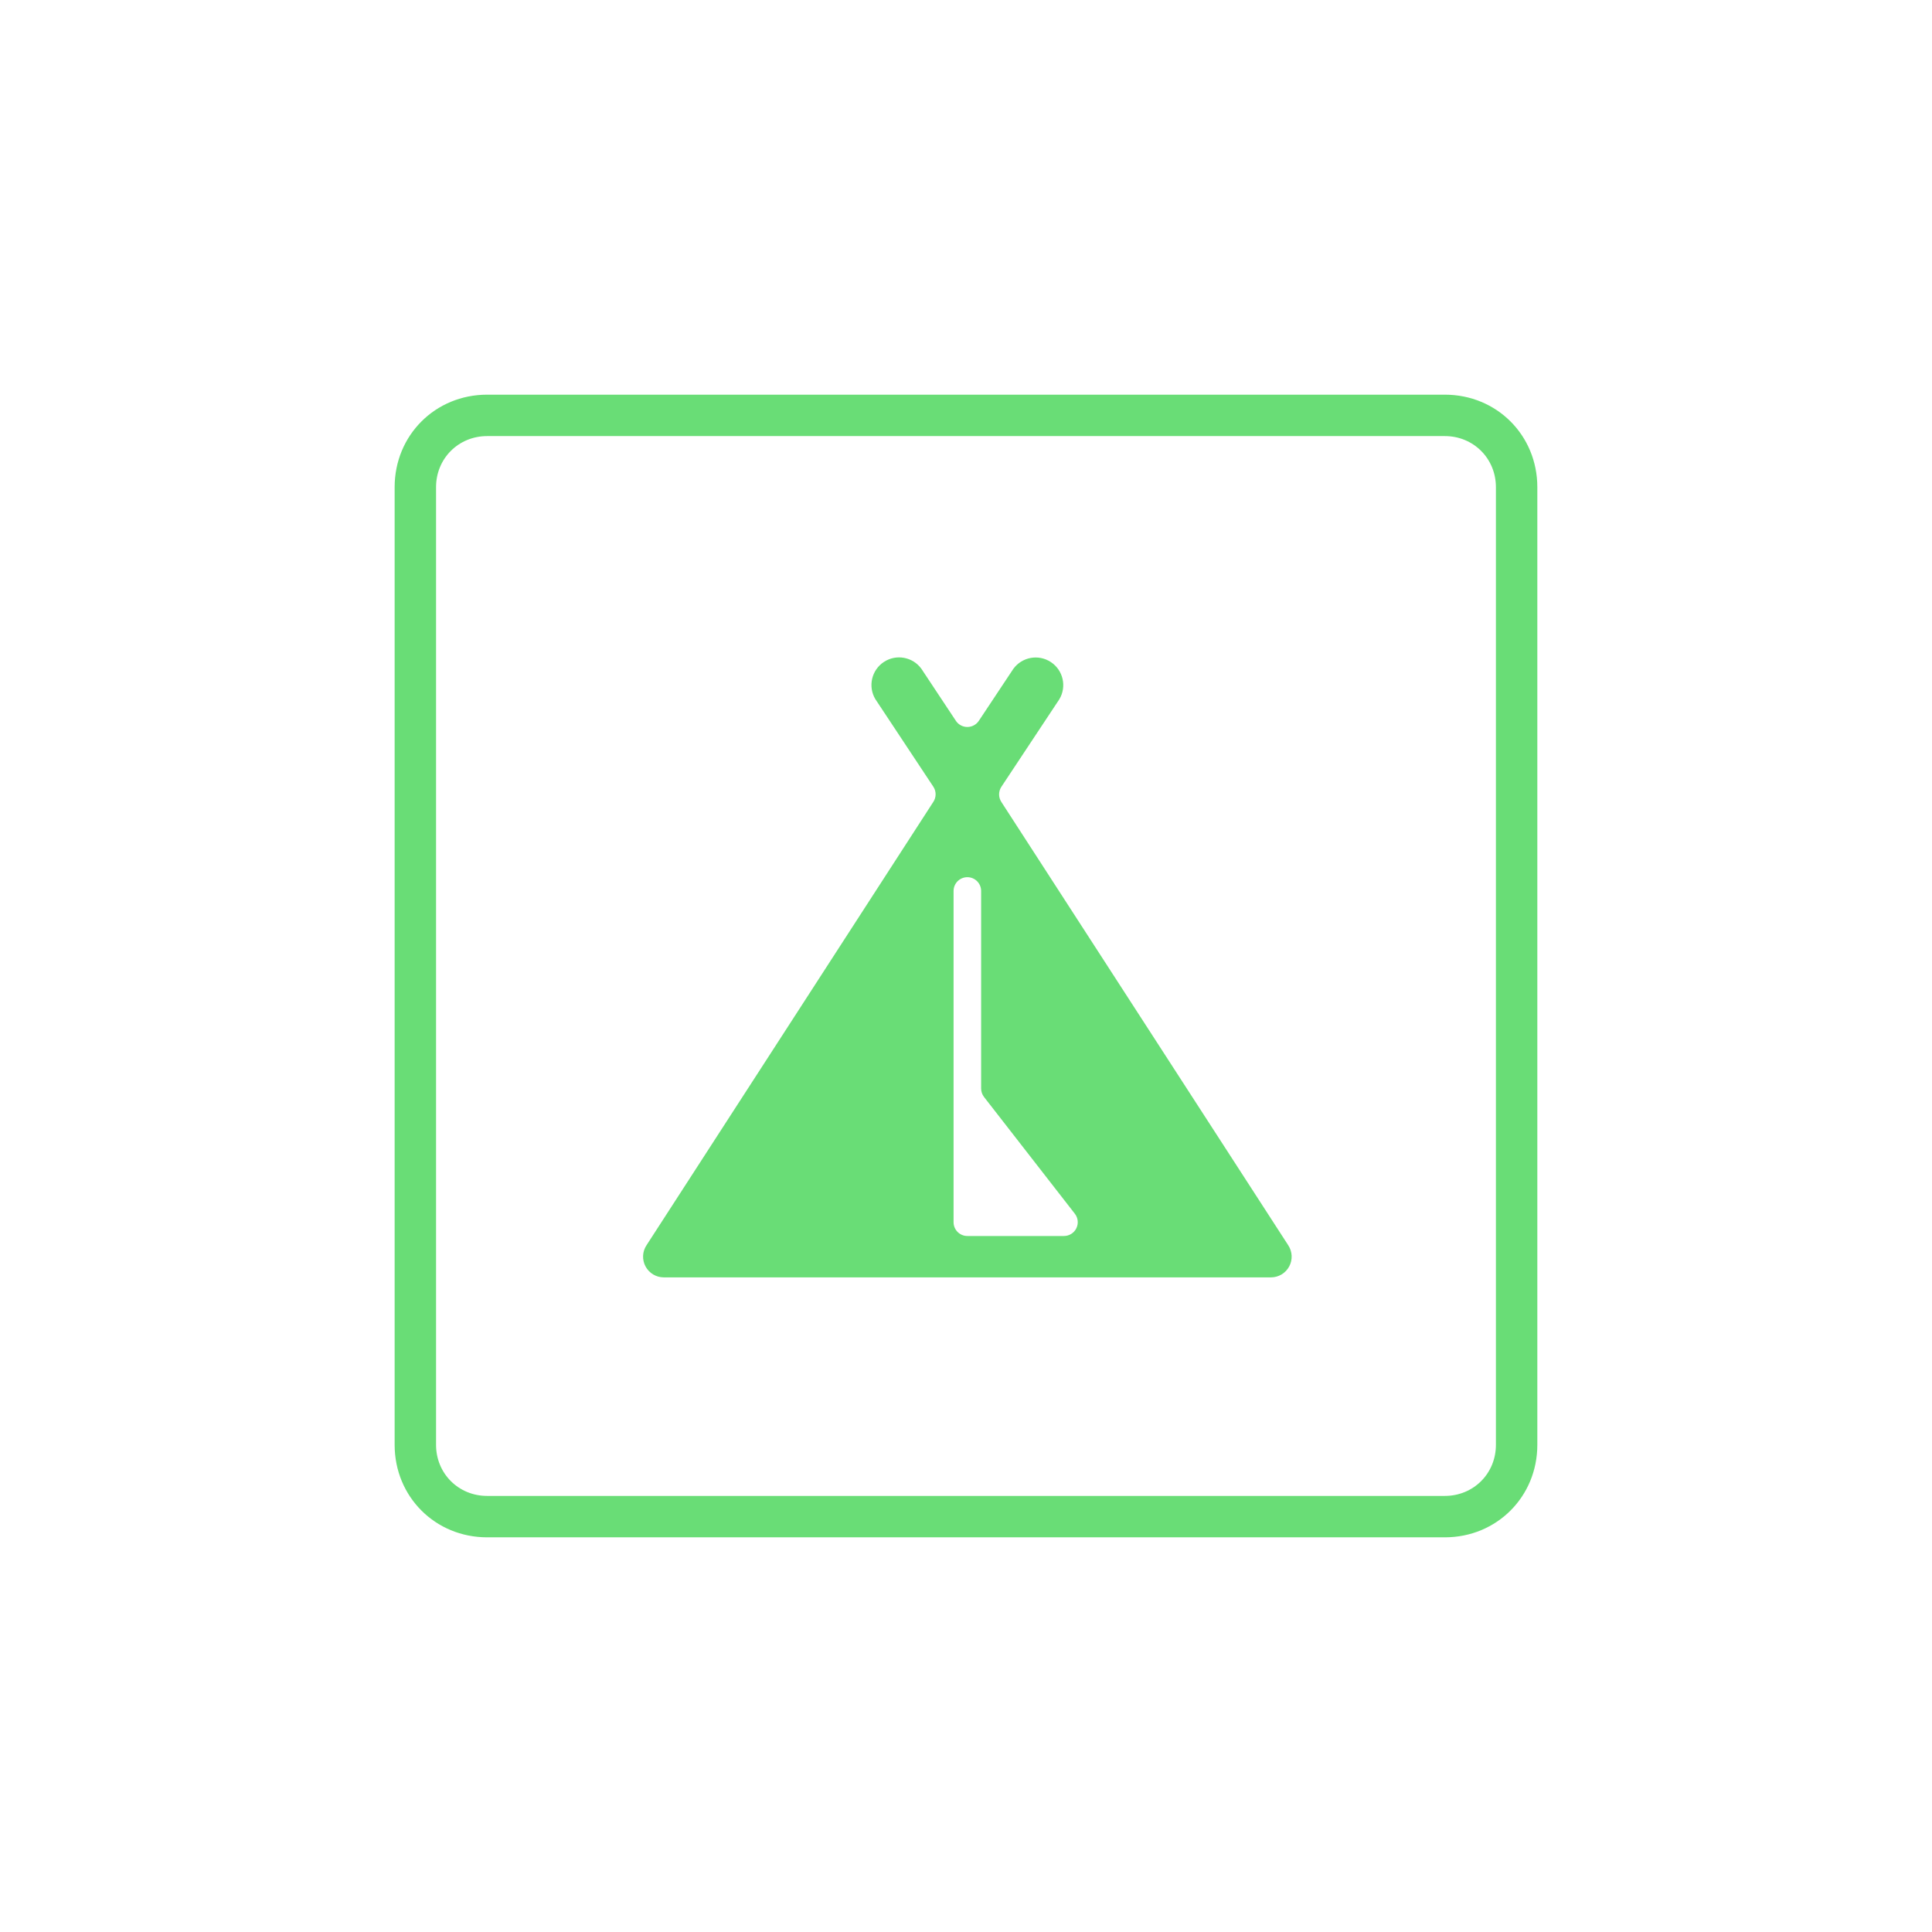
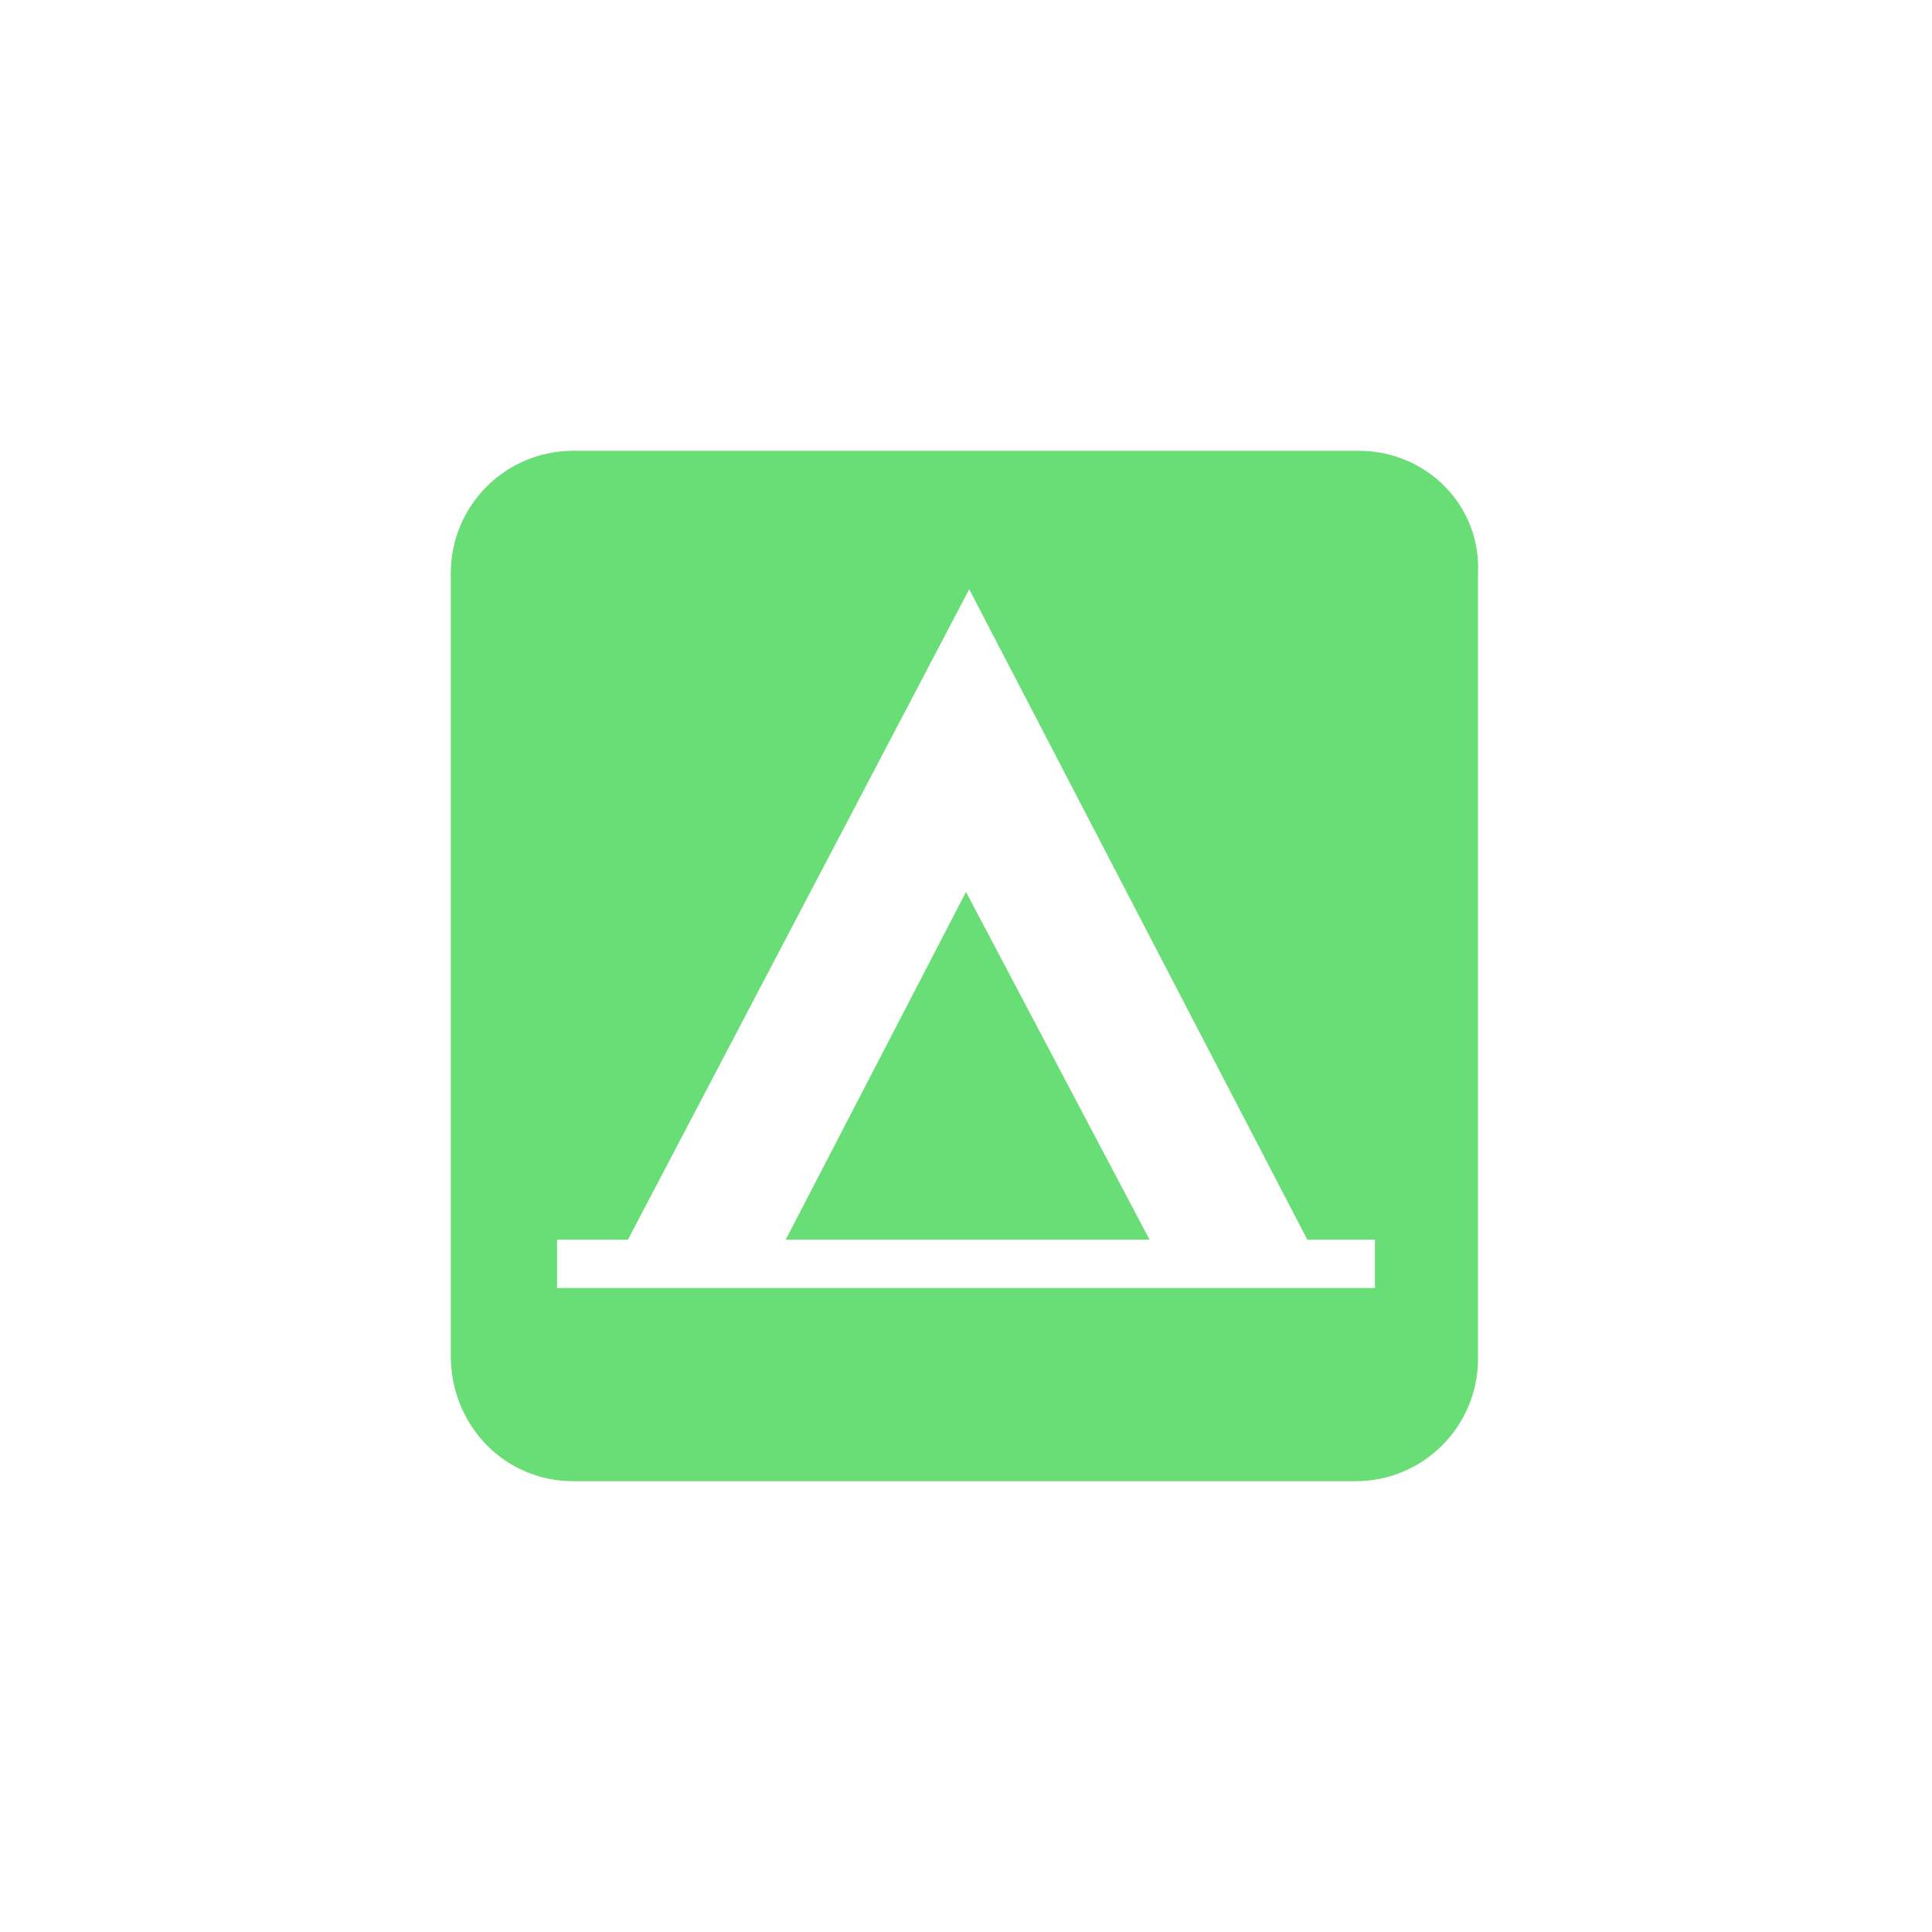
- <svg xmlns="http://www.w3.org/2000/svg" version="1.1" id="Layer_1" x="0px" y="0px" width="60px" height="60px" viewBox="0 0 60 60" enable-background="new 0 0 60 60" xml:space="preserve">
+ <svg xmlns="http://www.w3.org/2000/svg" version="1.1" id="Layer_1" x="0px" y="0px" width="60px" height="60px" viewBox="0 0 60 60" style="enable-background:new 0 0 60 60;" xml:space="preserve">
+   <style type="text/css">
+ 	.st0{fill:#FFFFFF;}
+ 	.st1{fill:#69DD76;}
+ </style>
  <g>
-     <rect fill="#FFFFFF" width="60" height="60" />
-     <g>
-       <g>
-         <g id="Rectangle-path_107">
-           <path fill="#69DD76" d="M44.871,47.743H15.128c-1.61,0-2.872-1.261-2.872-2.872V15.129      c0-1.61,1.261-2.872,2.872-2.872h29.743c1.611,0,2.872,1.261,2.872,2.872v29.742      C47.743,46.481,46.482,47.743,44.871,47.743z M15.128,13.543c-0.889,0-1.586,0.696-1.586,1.586v29.742      c0,0.89,0.697,1.586,1.586,1.586h29.743c0.89,0,1.586-0.696,1.586-1.586V15.129      c0-0.889-0.697-1.586-1.586-1.586H15.128z" />
-         </g>
-         <g>
-           <g>
-             <path id="SVGID_1_" fill="#69DD76" d="M29.614,27.67c0-0.237,0.192-0.428,0.428-0.428       c0.237,0,0.428,0.192,0.428,0.428v6.135c-0,0.095,0.032,0.188,0.09,0.263l2.82,3.625       c0.101,0.129,0.119,0.304,0.047,0.452c-0.072,0.147-0.222,0.24-0.385,0.24h-3       c-0.237,0-0.428-0.192-0.428-0.428C29.614,37.956,29.614,27.67,29.614,27.67z M39.471,39.67       c0.237-0,0.454-0.13,0.566-0.339c0.112-0.208,0.1-0.462-0.03-0.659l-8.908-13.765       c-0.095-0.143-0.095-0.33,0-0.473l1.8-2.718c0.235-0.394,0.119-0.903-0.264-1.155       c-0.383-0.253-0.897-0.159-1.166,0.212l-1.07,1.612c-0.079,0.12-0.214,0.192-0.357,0.192       c-0.144,0-0.278-0.072-0.357-0.192L28.615,20.77c-0.269-0.371-0.783-0.465-1.166-0.212       c-0.383,0.253-0.499,0.762-0.264,1.155l1.8,2.718c0.095,0.143,0.095,0.33,0,0.473l-8.907,13.768       c-0.131,0.197-0.142,0.451-0.03,0.659c0.112,0.208,0.329,0.339,0.566,0.339       C20.614,39.67,39.471,39.67,39.471,39.67z" />
-           </g>
-           <path fill="none" d="M29.614,27.67c0-0.237,0.192-0.428,0.428-0.428c0.237,0,0.428,0.192,0.428,0.428v6.135      c-0,0.095,0.032,0.188,0.09,0.263l2.82,3.625c0.101,0.129,0.119,0.304,0.047,0.452      c-0.072,0.147-0.222,0.24-0.385,0.24h-3c-0.237,0-0.428-0.192-0.428-0.428      C29.614,37.956,29.614,27.67,29.614,27.67z M39.471,39.67c0.237-0,0.454-0.13,0.566-0.339      c0.112-0.208,0.1-0.462-0.03-0.659l-8.908-13.765c-0.095-0.143-0.095-0.33,0-0.473l1.8-2.718      c0.235-0.394,0.119-0.903-0.264-1.155c-0.383-0.253-0.897-0.159-1.166,0.212l-1.07,1.612      c-0.079,0.12-0.214,0.192-0.357,0.192c-0.144,0-0.278-0.072-0.357-0.192L28.615,20.77      c-0.269-0.371-0.783-0.465-1.166-0.212c-0.383,0.253-0.499,0.762-0.264,1.155l1.8,2.718      c0.095,0.143,0.095,0.33,0,0.473l-8.907,13.768c-0.131,0.197-0.142,0.451-0.03,0.659      c0.112,0.208,0.329,0.339,0.566,0.339C20.614,39.67,39.471,39.67,39.471,39.67z" />
-         </g>
-       </g>
-     </g>
+     <rect class="st0" width="60" height="60" />
+   </g>
+   <g>
+     <path class="st1" d="M42.2,14H17.8c-2.1,0-3.8,1.7-3.8,3.8v24.3c0,2.2,1.7,3.9,3.8,3.9h24.3c2.1,0,3.8-1.7,3.8-3.8V17.8   C46,15.7,44.3,14,42.2,14z" />
+     <path class="st0" d="M24.4,38.5L30,27.7l5.7,10.8H24.4z M40.6,38.5L30.1,18.3L19.5,38.5h-2.2V40h25.4v-1.5H40.6z" />
  </g>
</svg>
